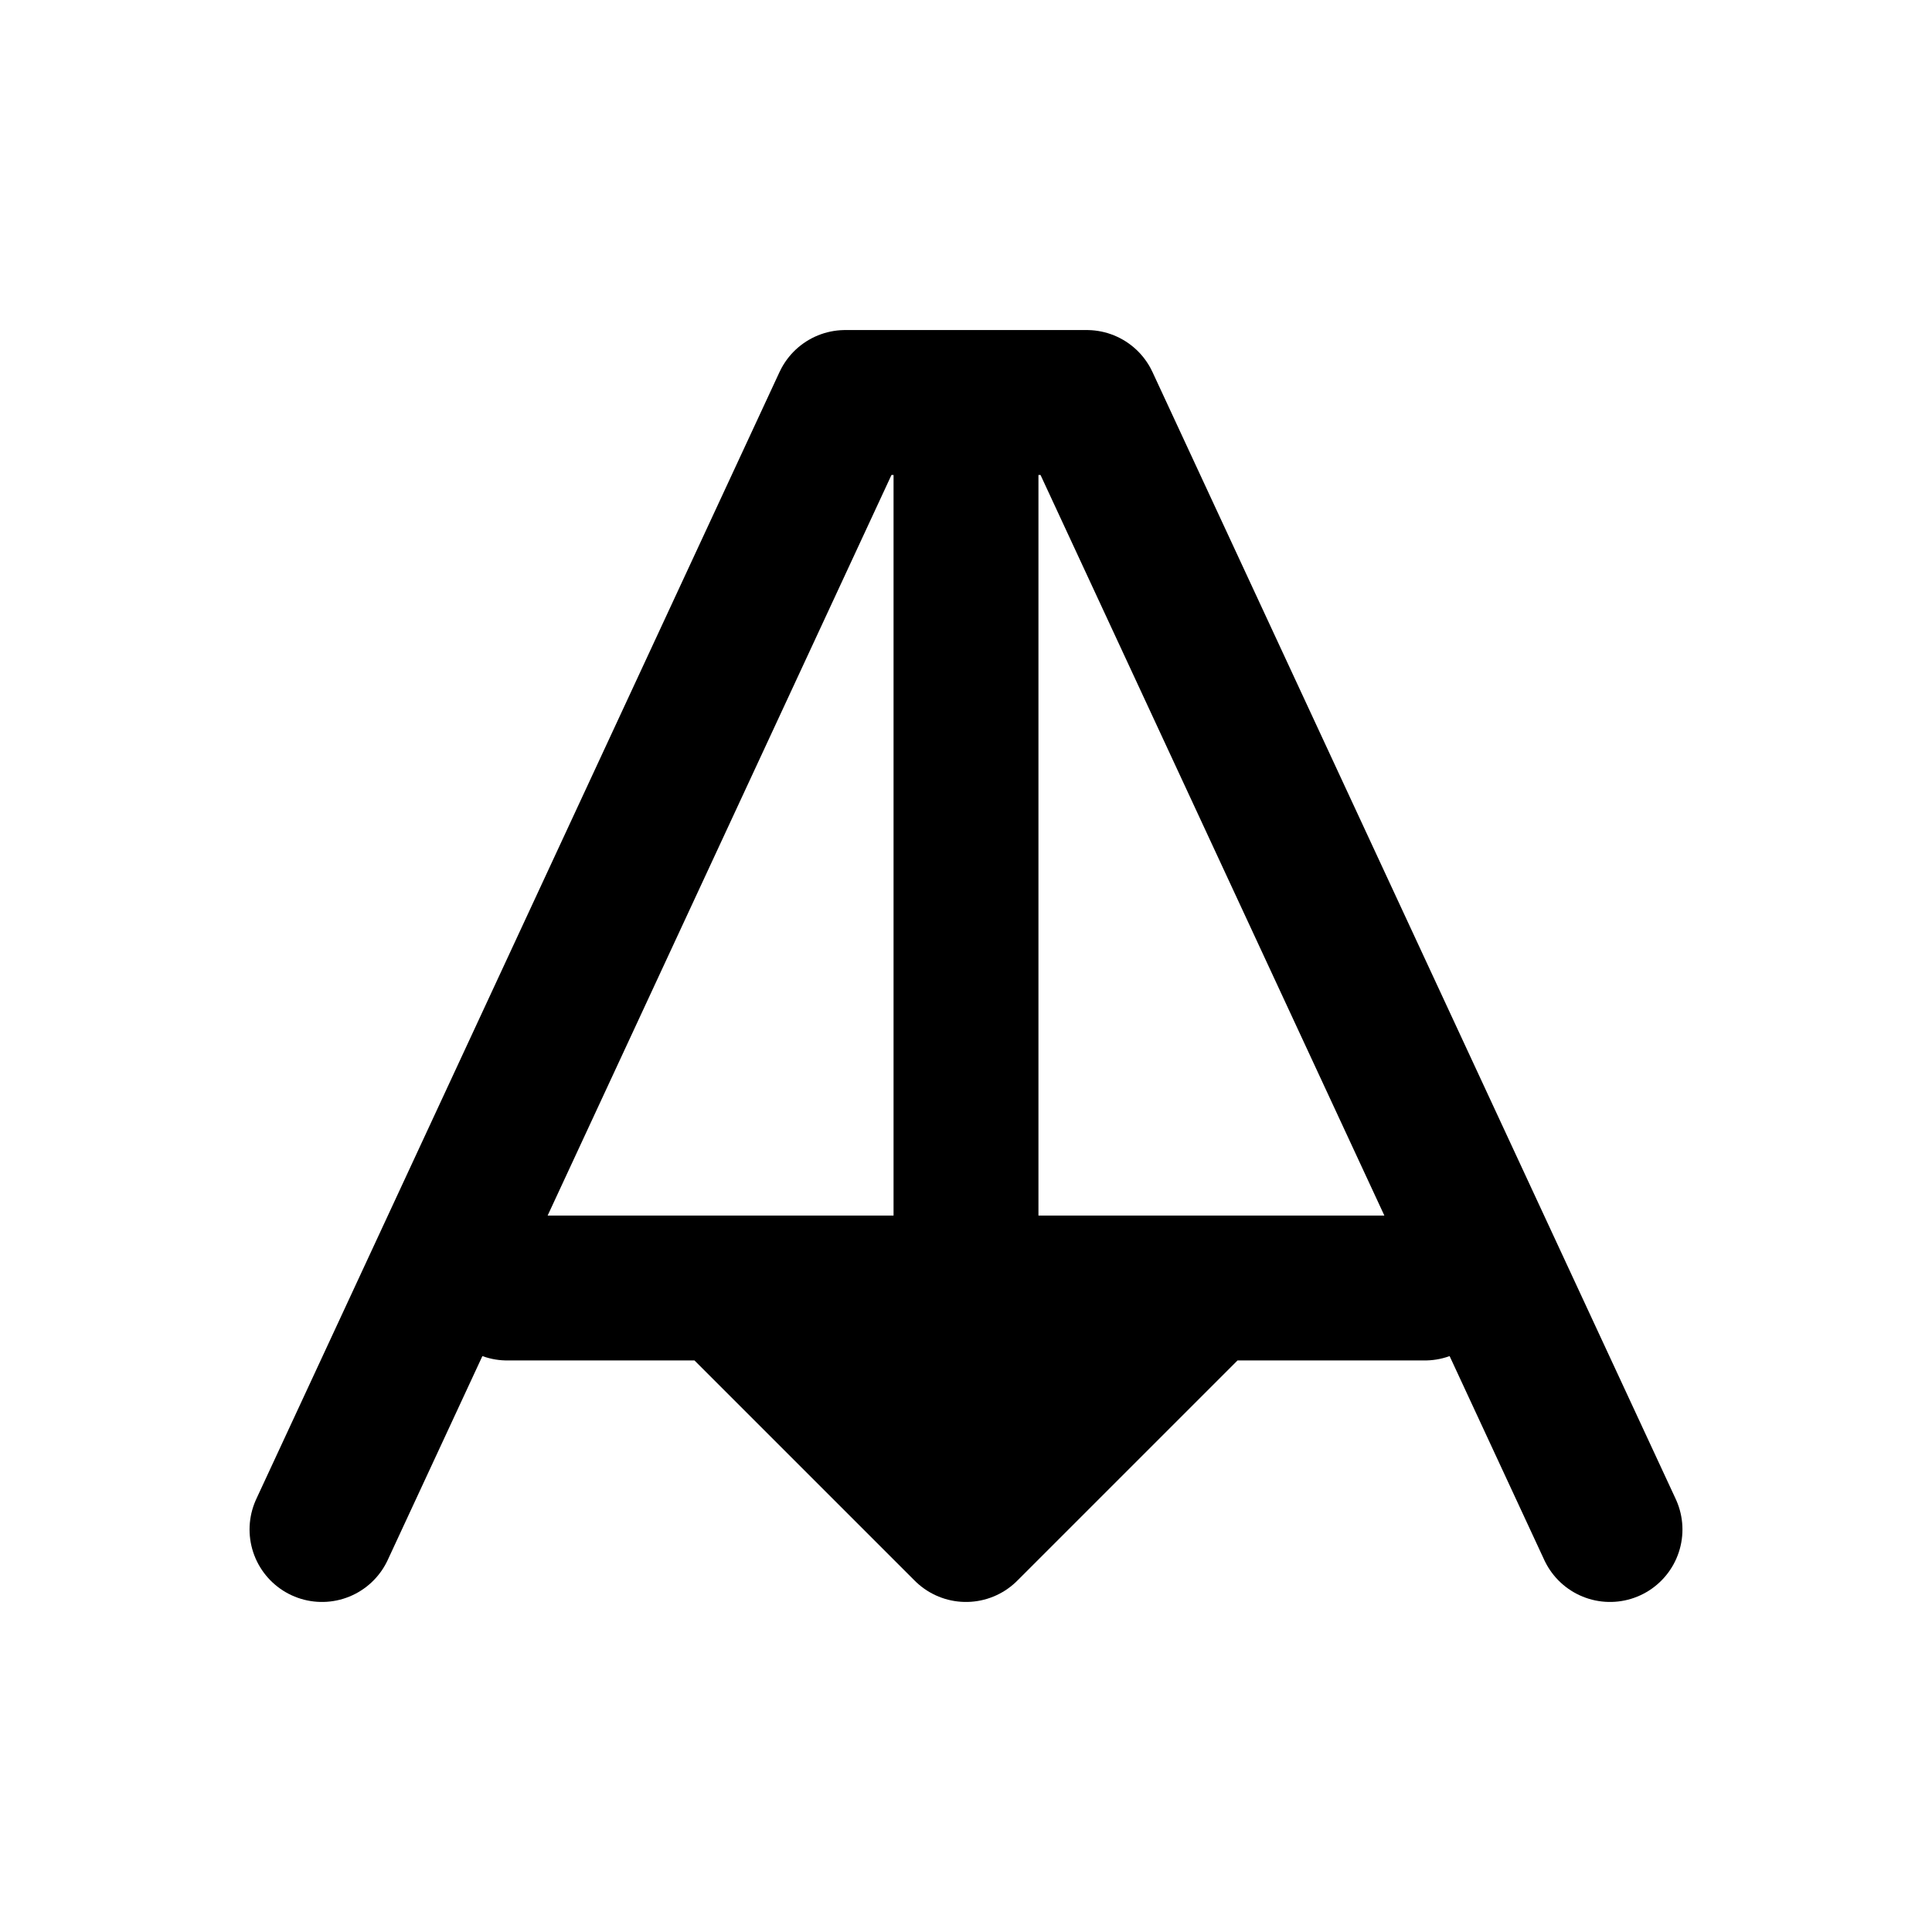
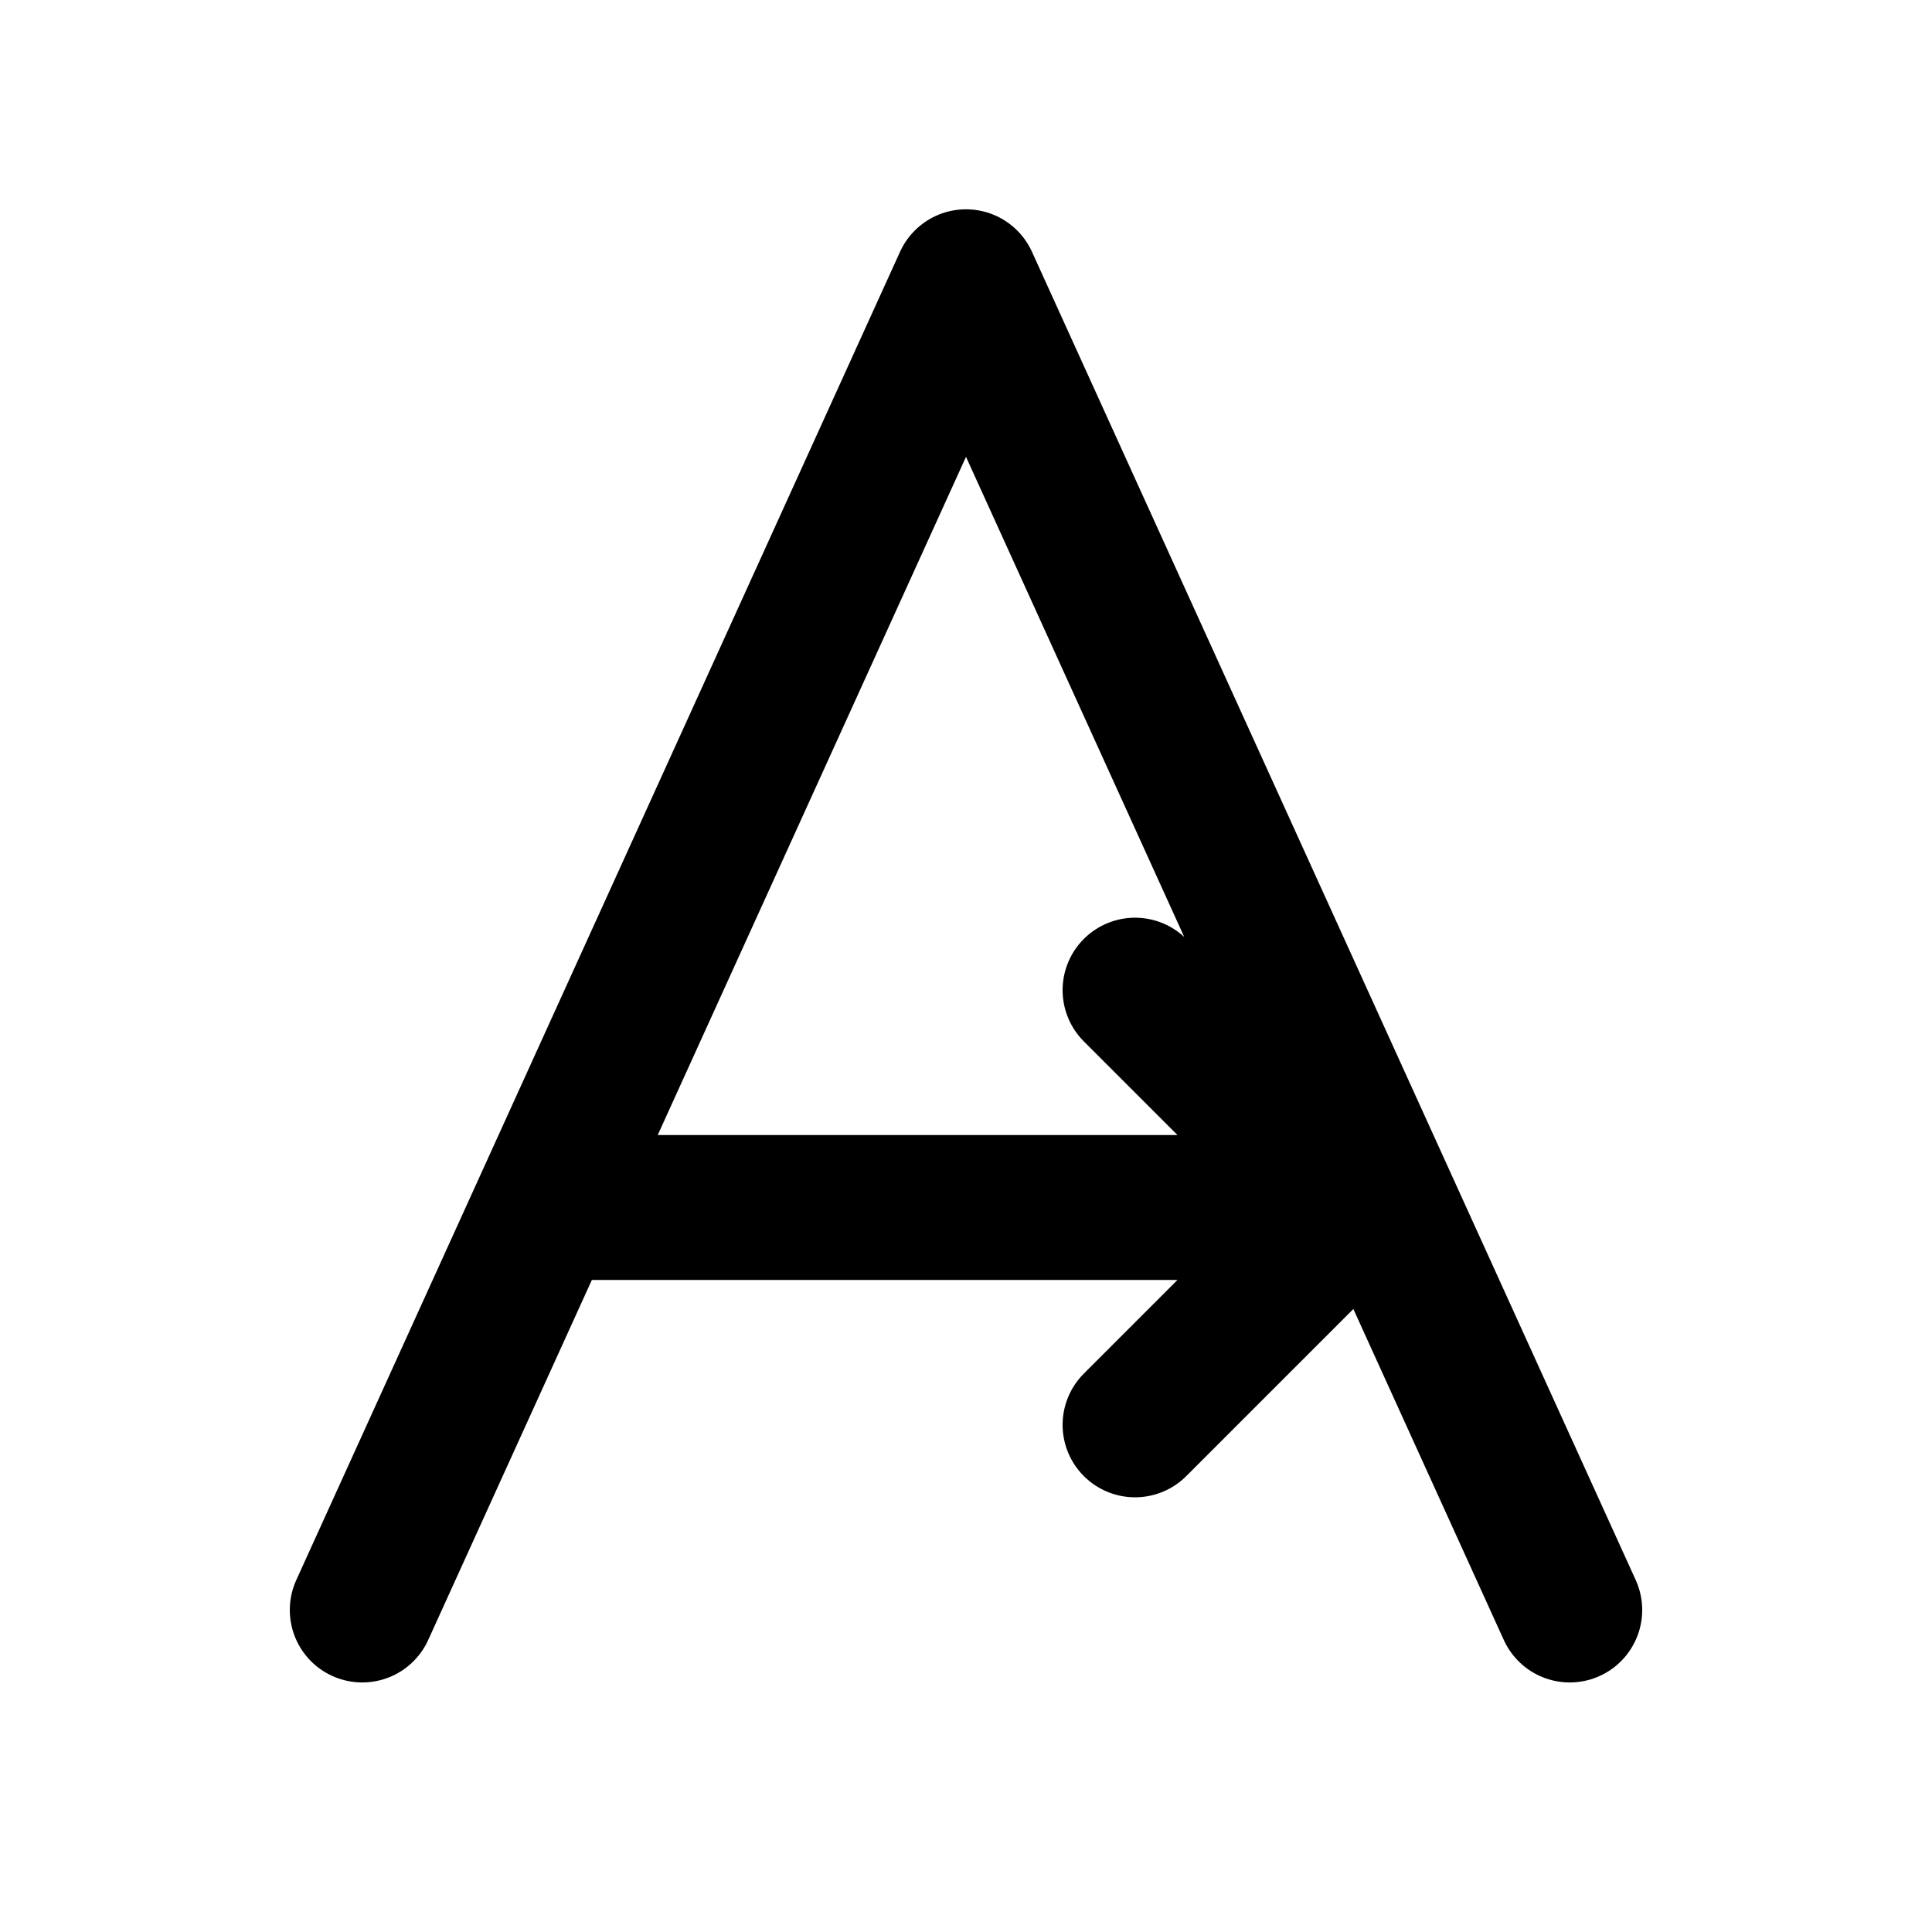
<svg xmlns="http://www.w3.org/2000/svg" viewBox="0 0 24 24">
-   <path fill="none" stroke="currentColor" stroke-linecap="round" stroke-linejoin="round" stroke-width="1.8" d="M4 19 10.5 5h3L20 19m-13.7-3h11.4M12 5v14m0 0 3-3m-3 3-3-3" />
+   <path fill="none" stroke="currentColor" stroke-linecap="round" stroke-linejoin="round" stroke-width="1.8" d="M4.5 20 12 3.5 19.5 20M7.2 15h9.6m-2.7-2.7 2.7 2.7-2.7 2.7" />
</svg>
